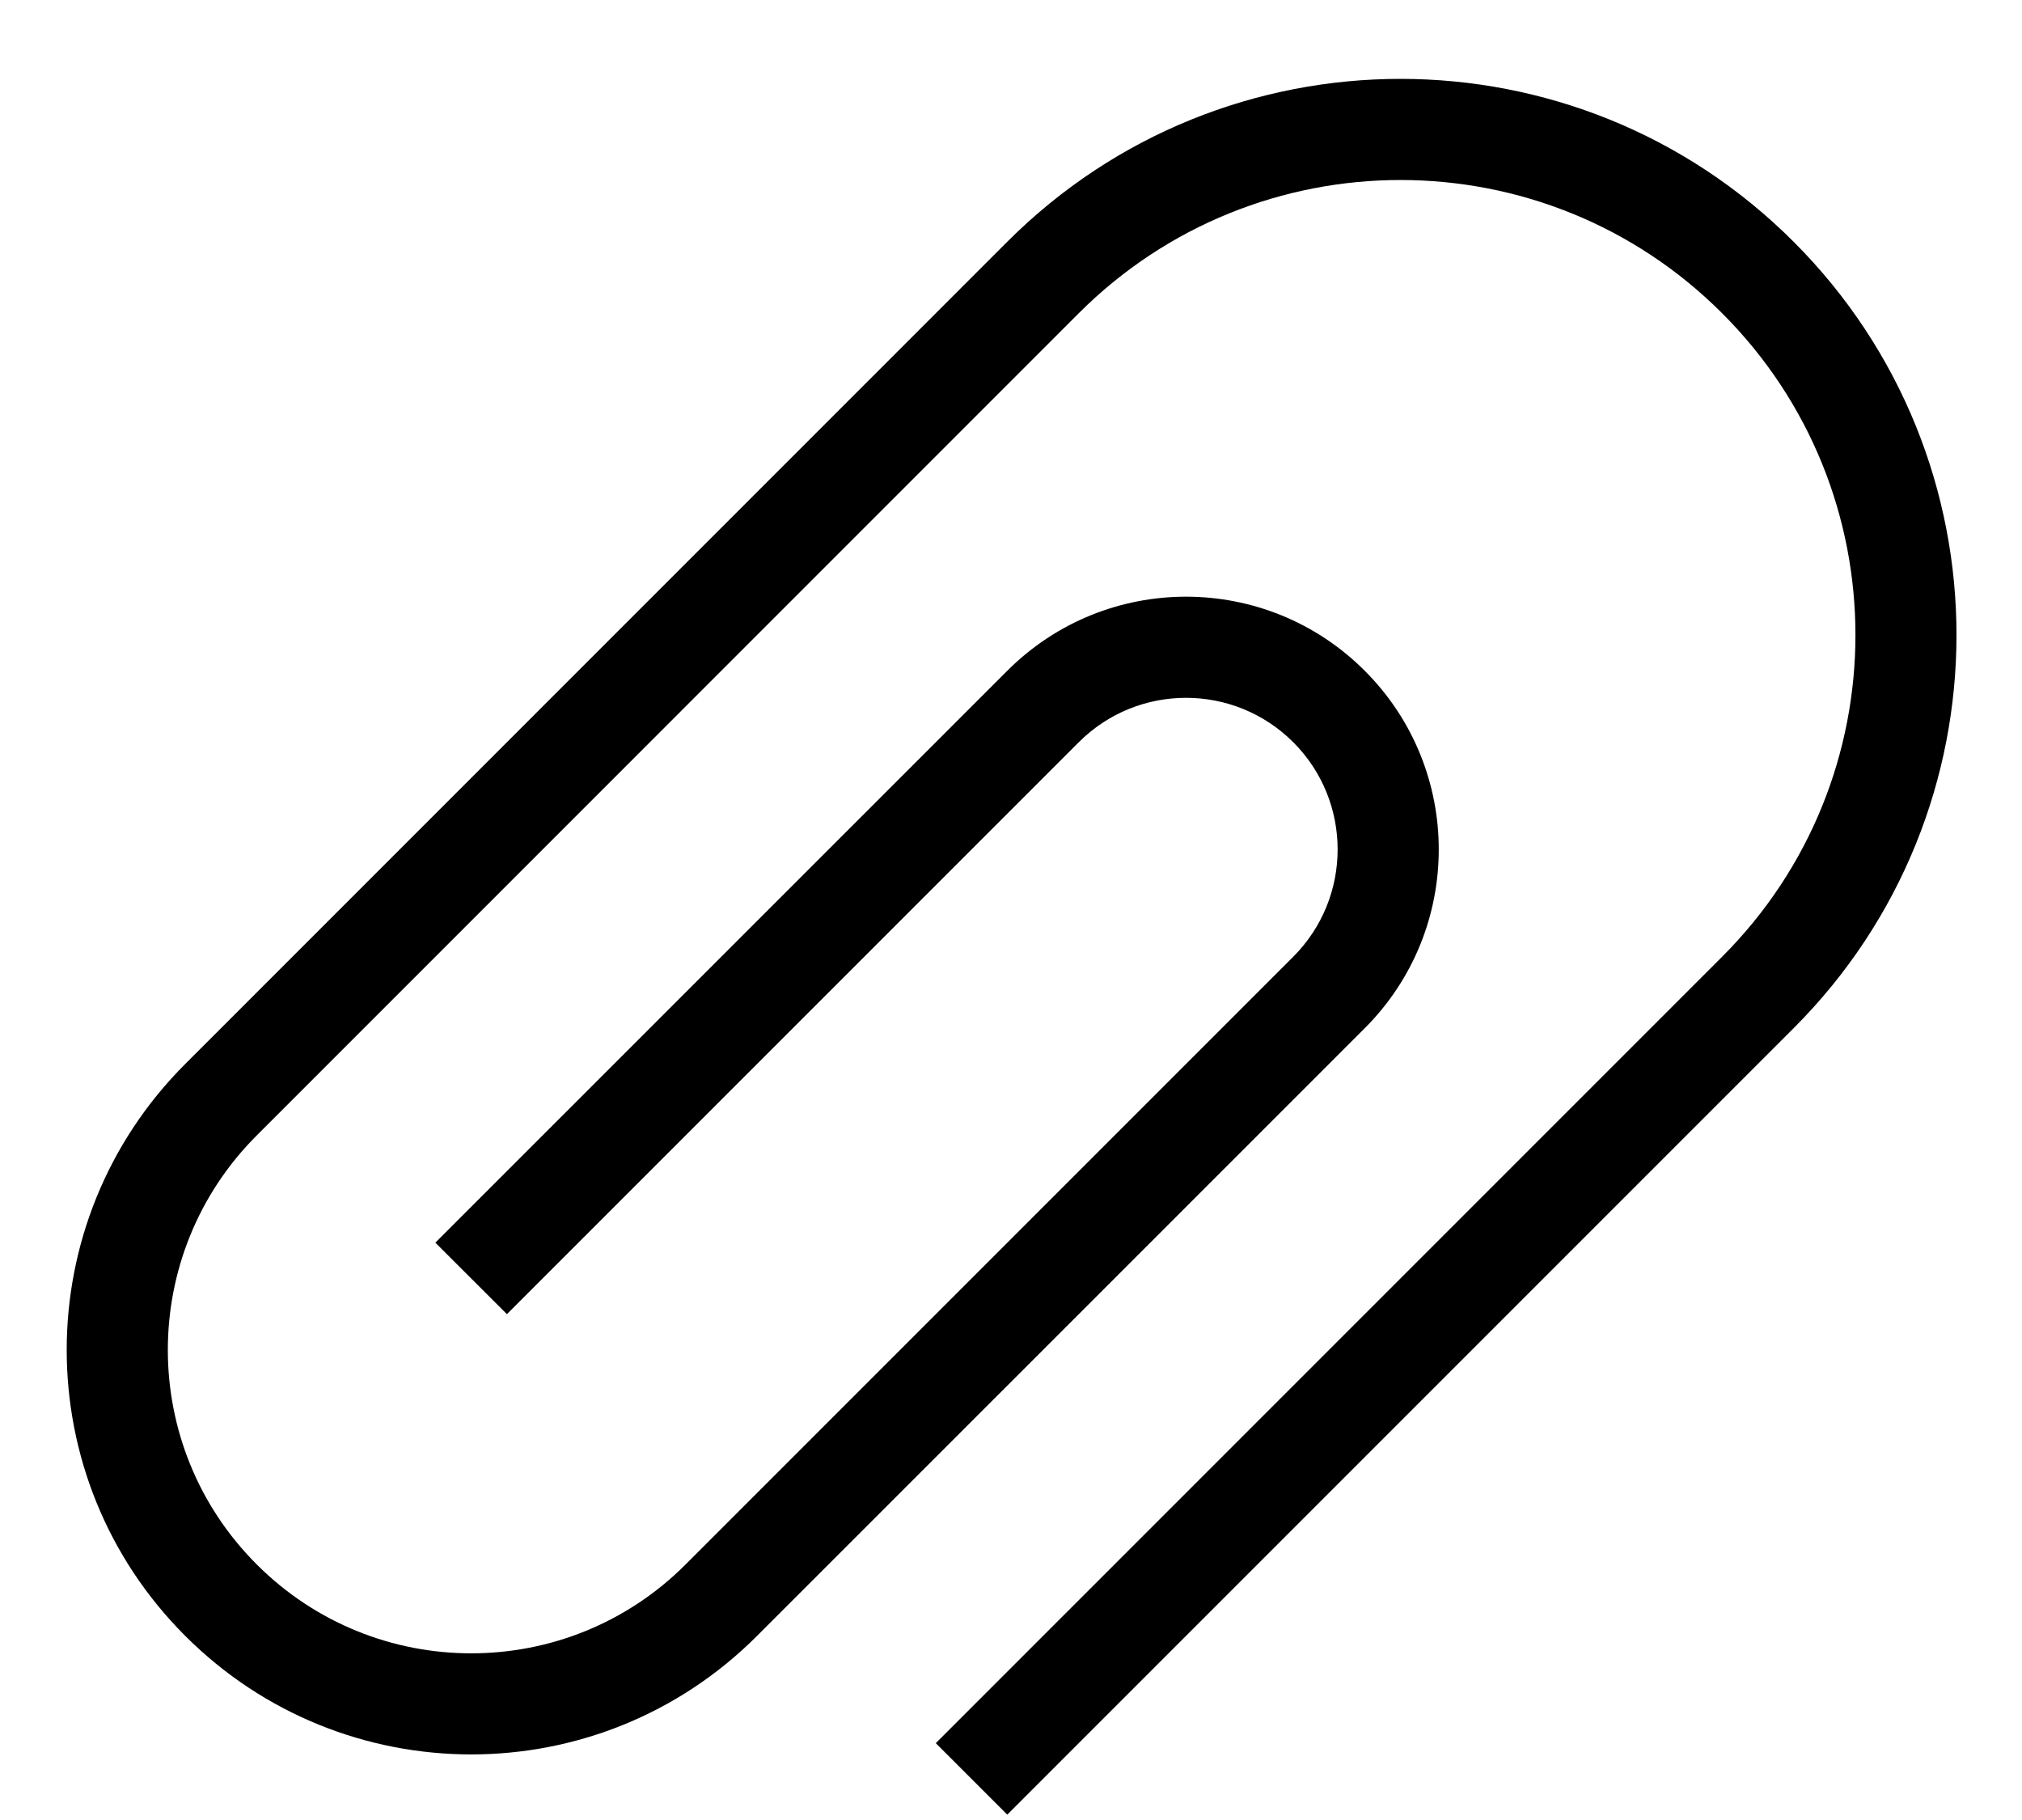
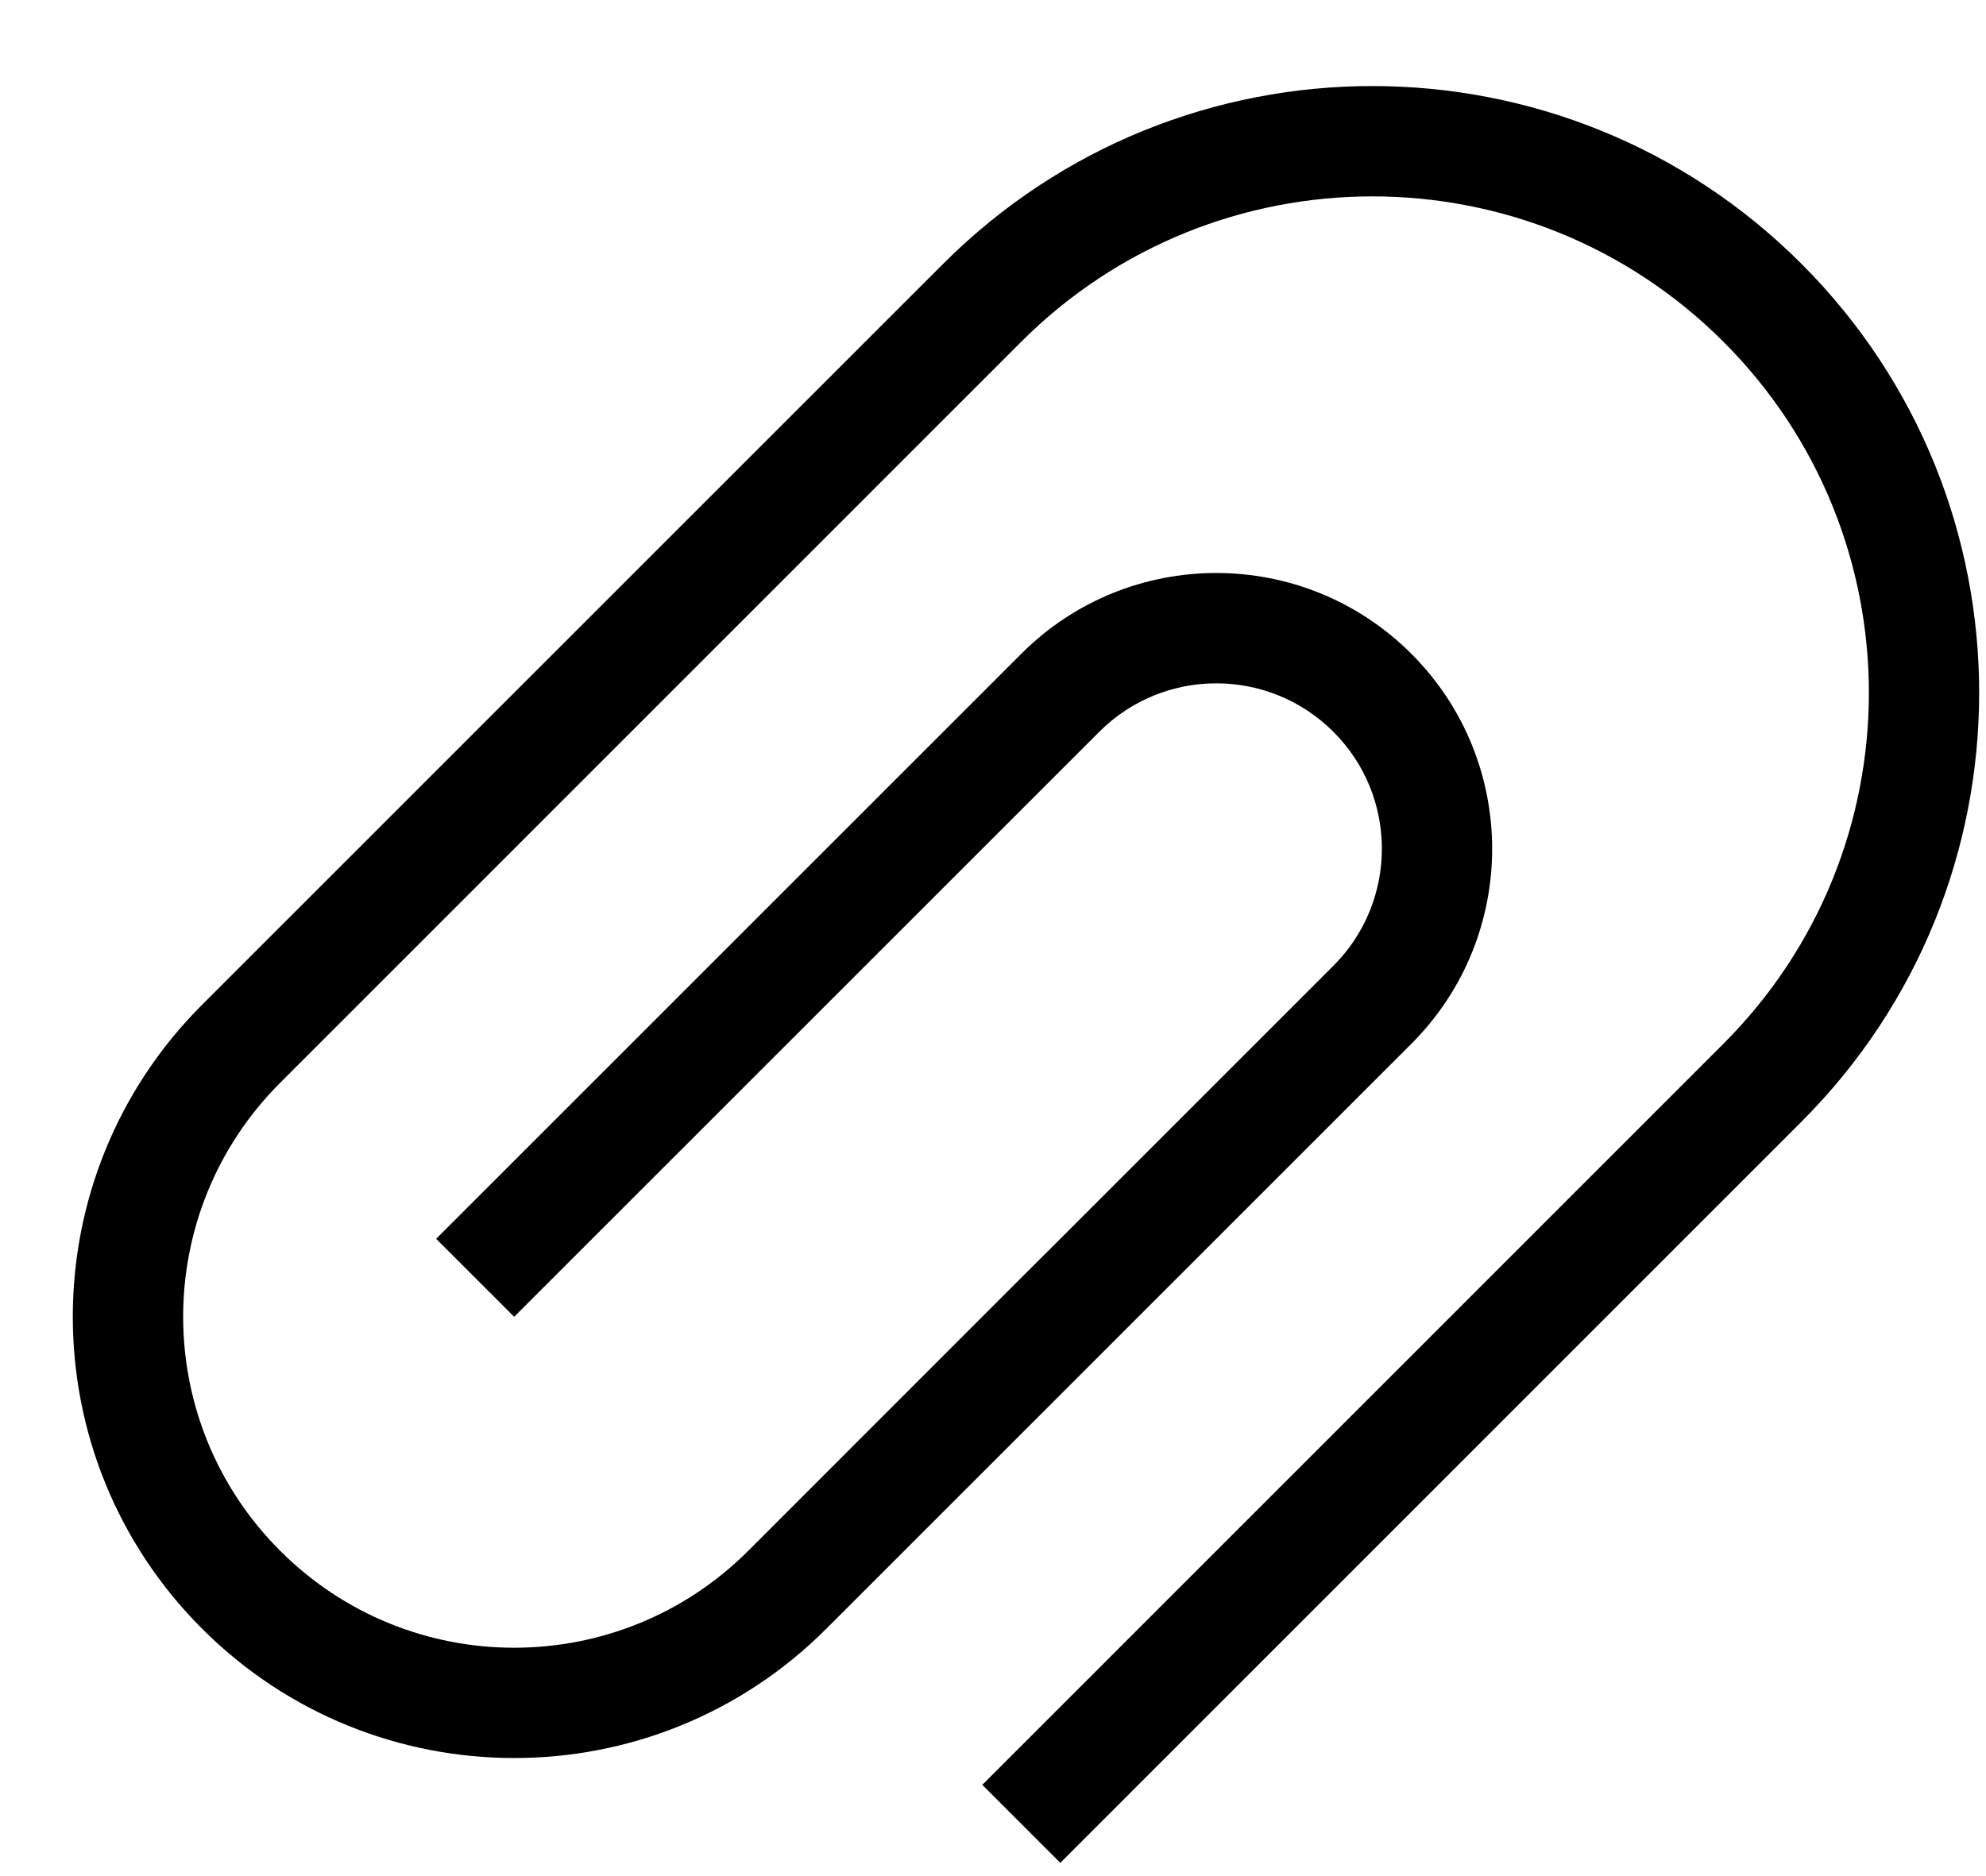
- <svg xmlns="http://www.w3.org/2000/svg" xmlns:xlink="http://www.w3.org/1999/xlink" width="20" height="18" viewBox="0 0 20 18" version="1.1">
+ <svg xmlns="http://www.w3.org/2000/svg" xmlns:xlink="http://www.w3.org/1999/xlink" width="18" height="17" viewBox="0 0 18 17" version="1.1">
  <g id="Canvas" transform="translate(1168 1292)">
-     <g id="Union">
+     <g id="objects">
      <use xlink:href="#path0_fill" transform="translate(-1167.34 -1291.22)" />
    </g>
  </g>
  <defs>
-     <path id="path0_fill" d="M 17.081 1.611C 14.934 -0.537 11.451 -0.537 9.303 1.611L 1.172 9.743C -0.391 11.305 -0.391 13.837 1.172 15.399C 2.734 16.961 5.265 16.963 6.827 15.4L 10.325 11.903L 10.639 11.589L 12.839 9.389C 13.815 8.413 13.815 6.83 12.839 5.854C 11.863 4.877 10.28 4.877 9.303 5.854L 3.646 11.51L 4.354 12.217L 10.01 6.561C 10.596 5.975 11.546 5.975 12.132 6.561C 12.717 7.146 12.717 8.096 12.132 8.682L 9.932 10.882L 9.618 11.196L 6.12 14.694C 4.949 15.865 3.05 15.864 1.879 14.692C 0.707 13.521 0.707 11.621 1.879 10.45L 10.01 2.318C 11.768 0.561 14.617 0.561 16.374 2.318C 18.132 4.075 18.132 6.925 16.374 8.682L 8.596 16.46L 9.303 17.167L 17.081 9.389C 19.229 7.241 19.229 3.759 17.081 1.611Z" />
+     <path id="path0_fill" d="M 15.667 1.611C 13.519 -0.537 10.037 -0.537 7.889 1.611L 1.172 8.328C -0.391 9.89 -0.391 12.423 1.172 13.985C 2.734 15.547 5.266 15.548 6.828 13.986L 9.303 11.511L 9.657 11.157L 12.132 8.682C 13.108 7.706 13.108 6.123 12.132 5.147C 11.155 4.17 9.572 4.17 8.596 5.147L 3.293 10.45L 4 11.157L 9.303 5.854C 9.889 5.268 10.839 5.268 11.425 5.854C 12.011 6.439 12.011 7.389 11.425 7.975L 8.95 10.45L 8.596 10.803L 6.121 13.279C 4.949 14.45 3.05 14.45 1.879 13.278C 0.707 12.107 0.707 10.207 1.879 9.036L 8.596 2.318C 10.354 0.561 13.203 0.561 14.96 2.318C 16.718 4.075 16.718 6.925 14.96 8.682L 8.243 15.4L 8.95 16.107L 15.667 9.389C 17.815 7.241 17.815 3.759 15.667 1.611Z" />
  </defs>
</svg>
